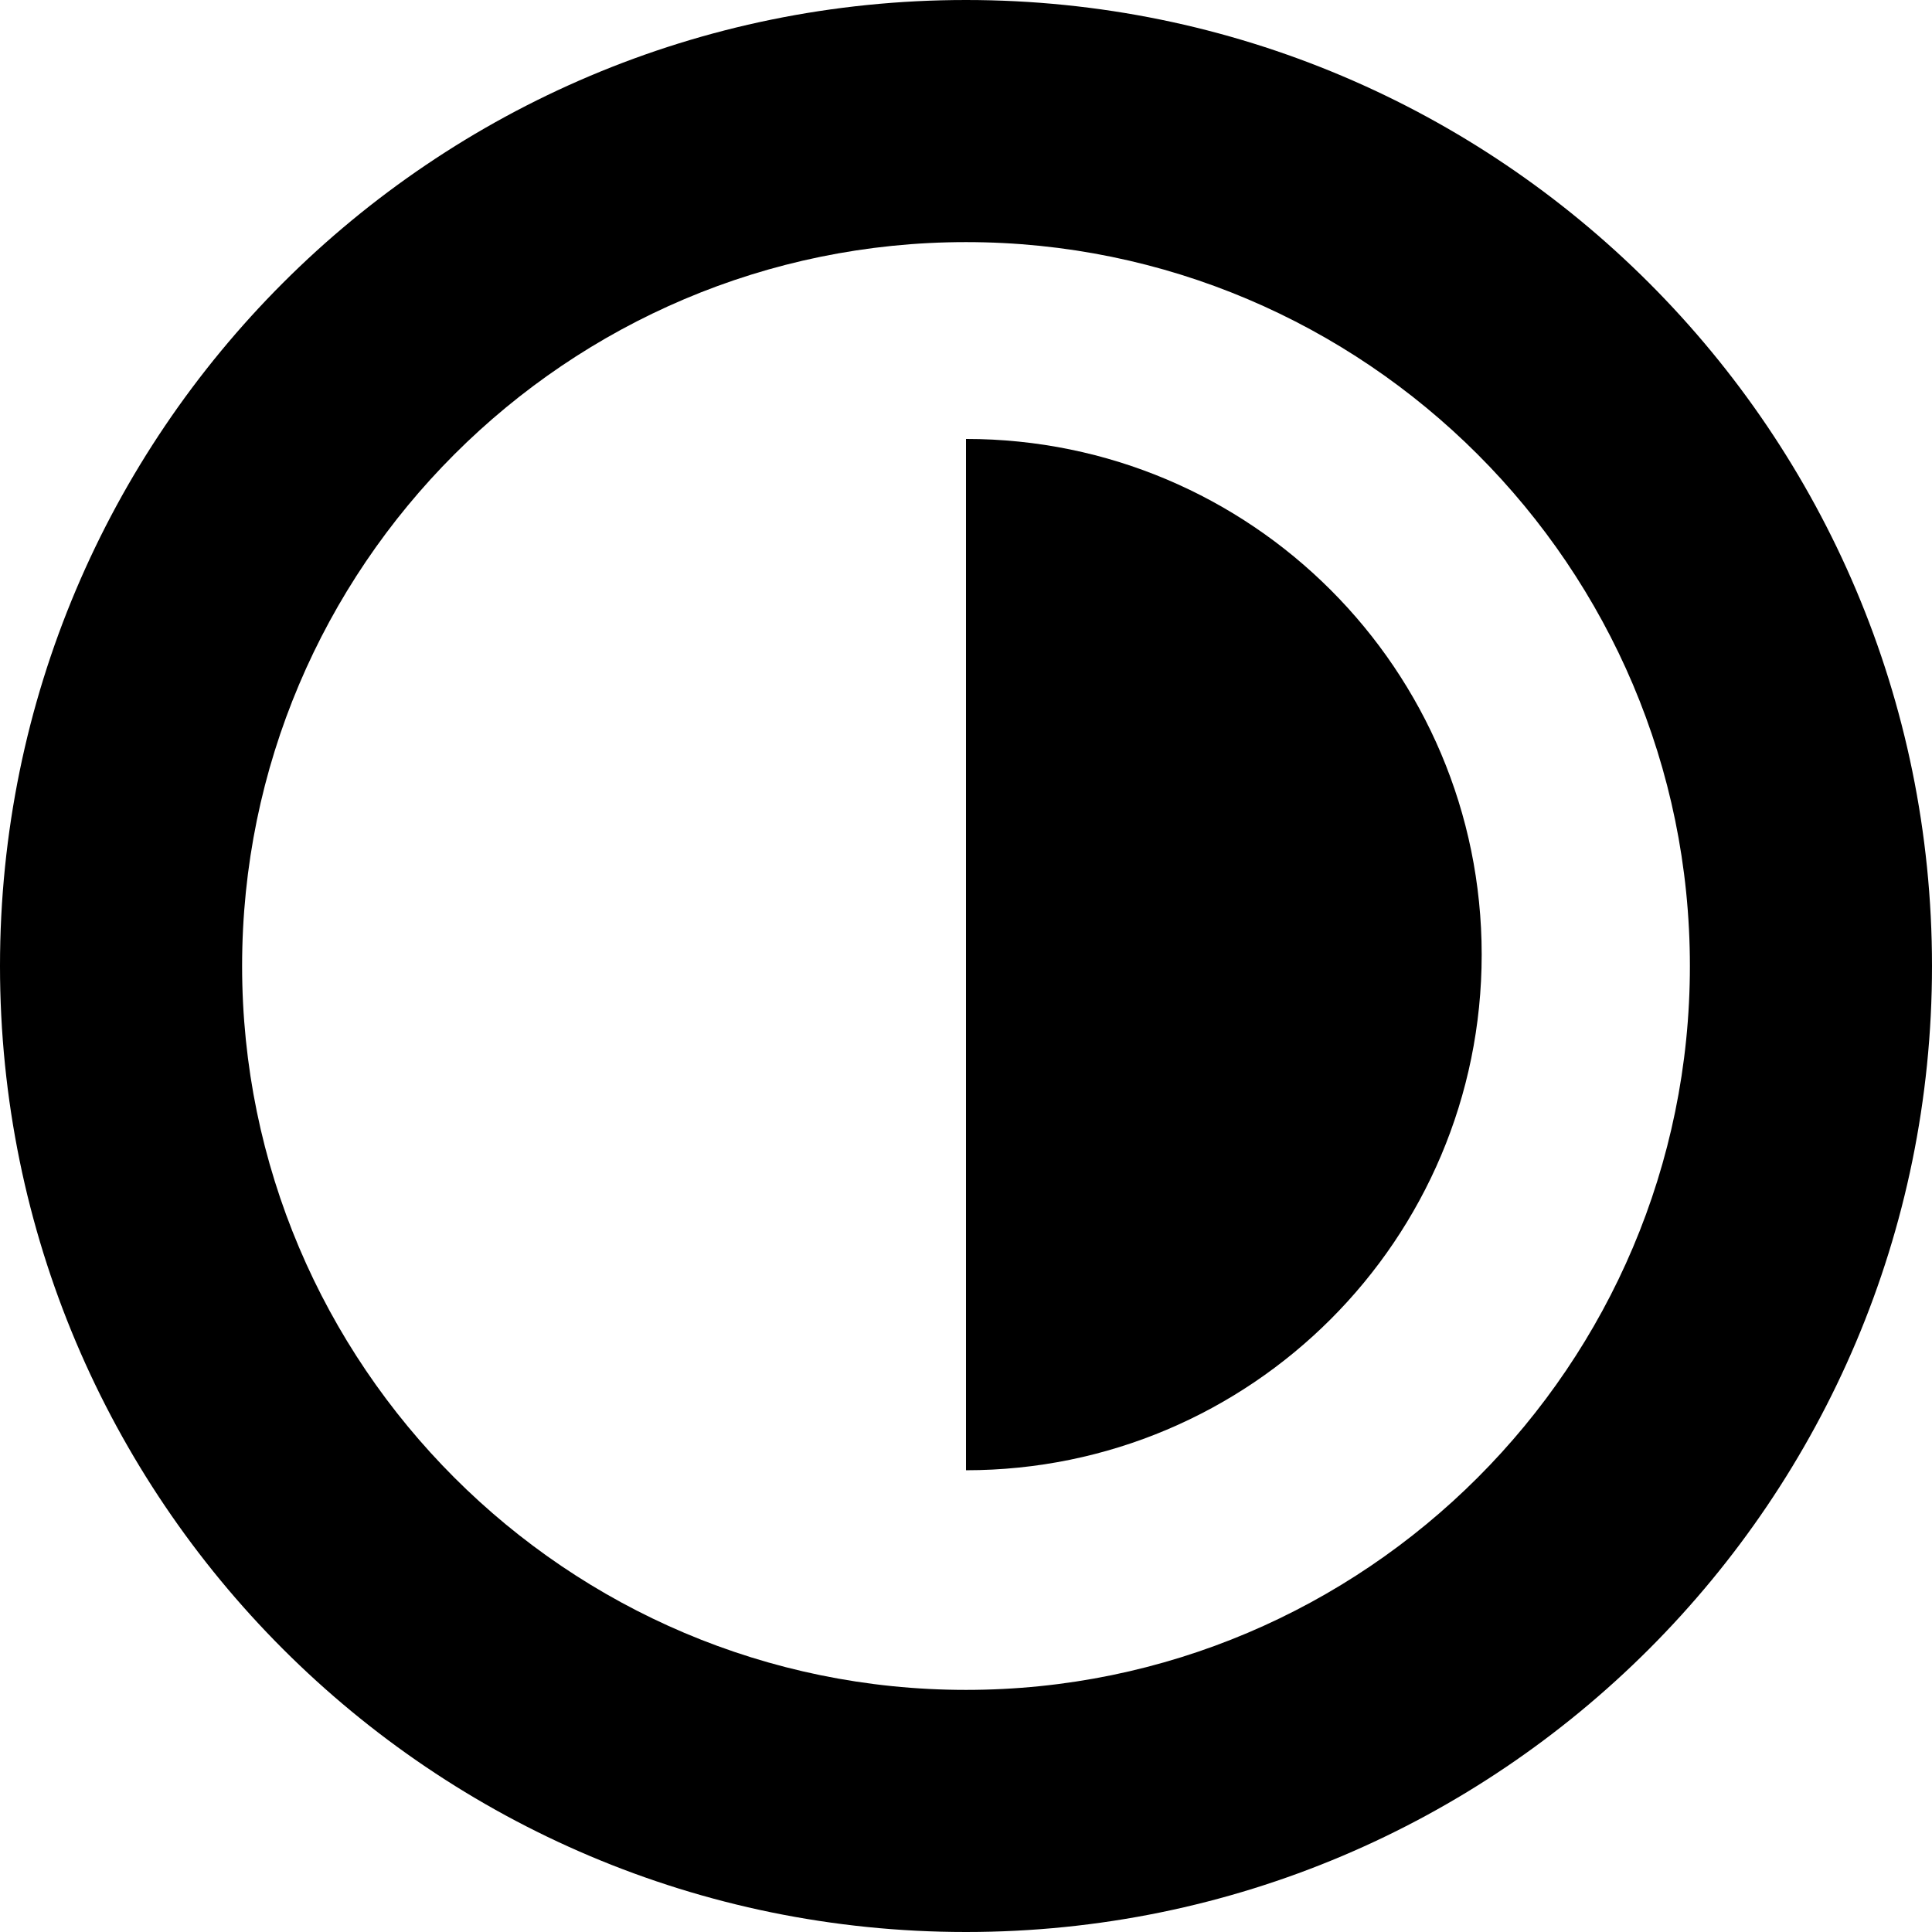
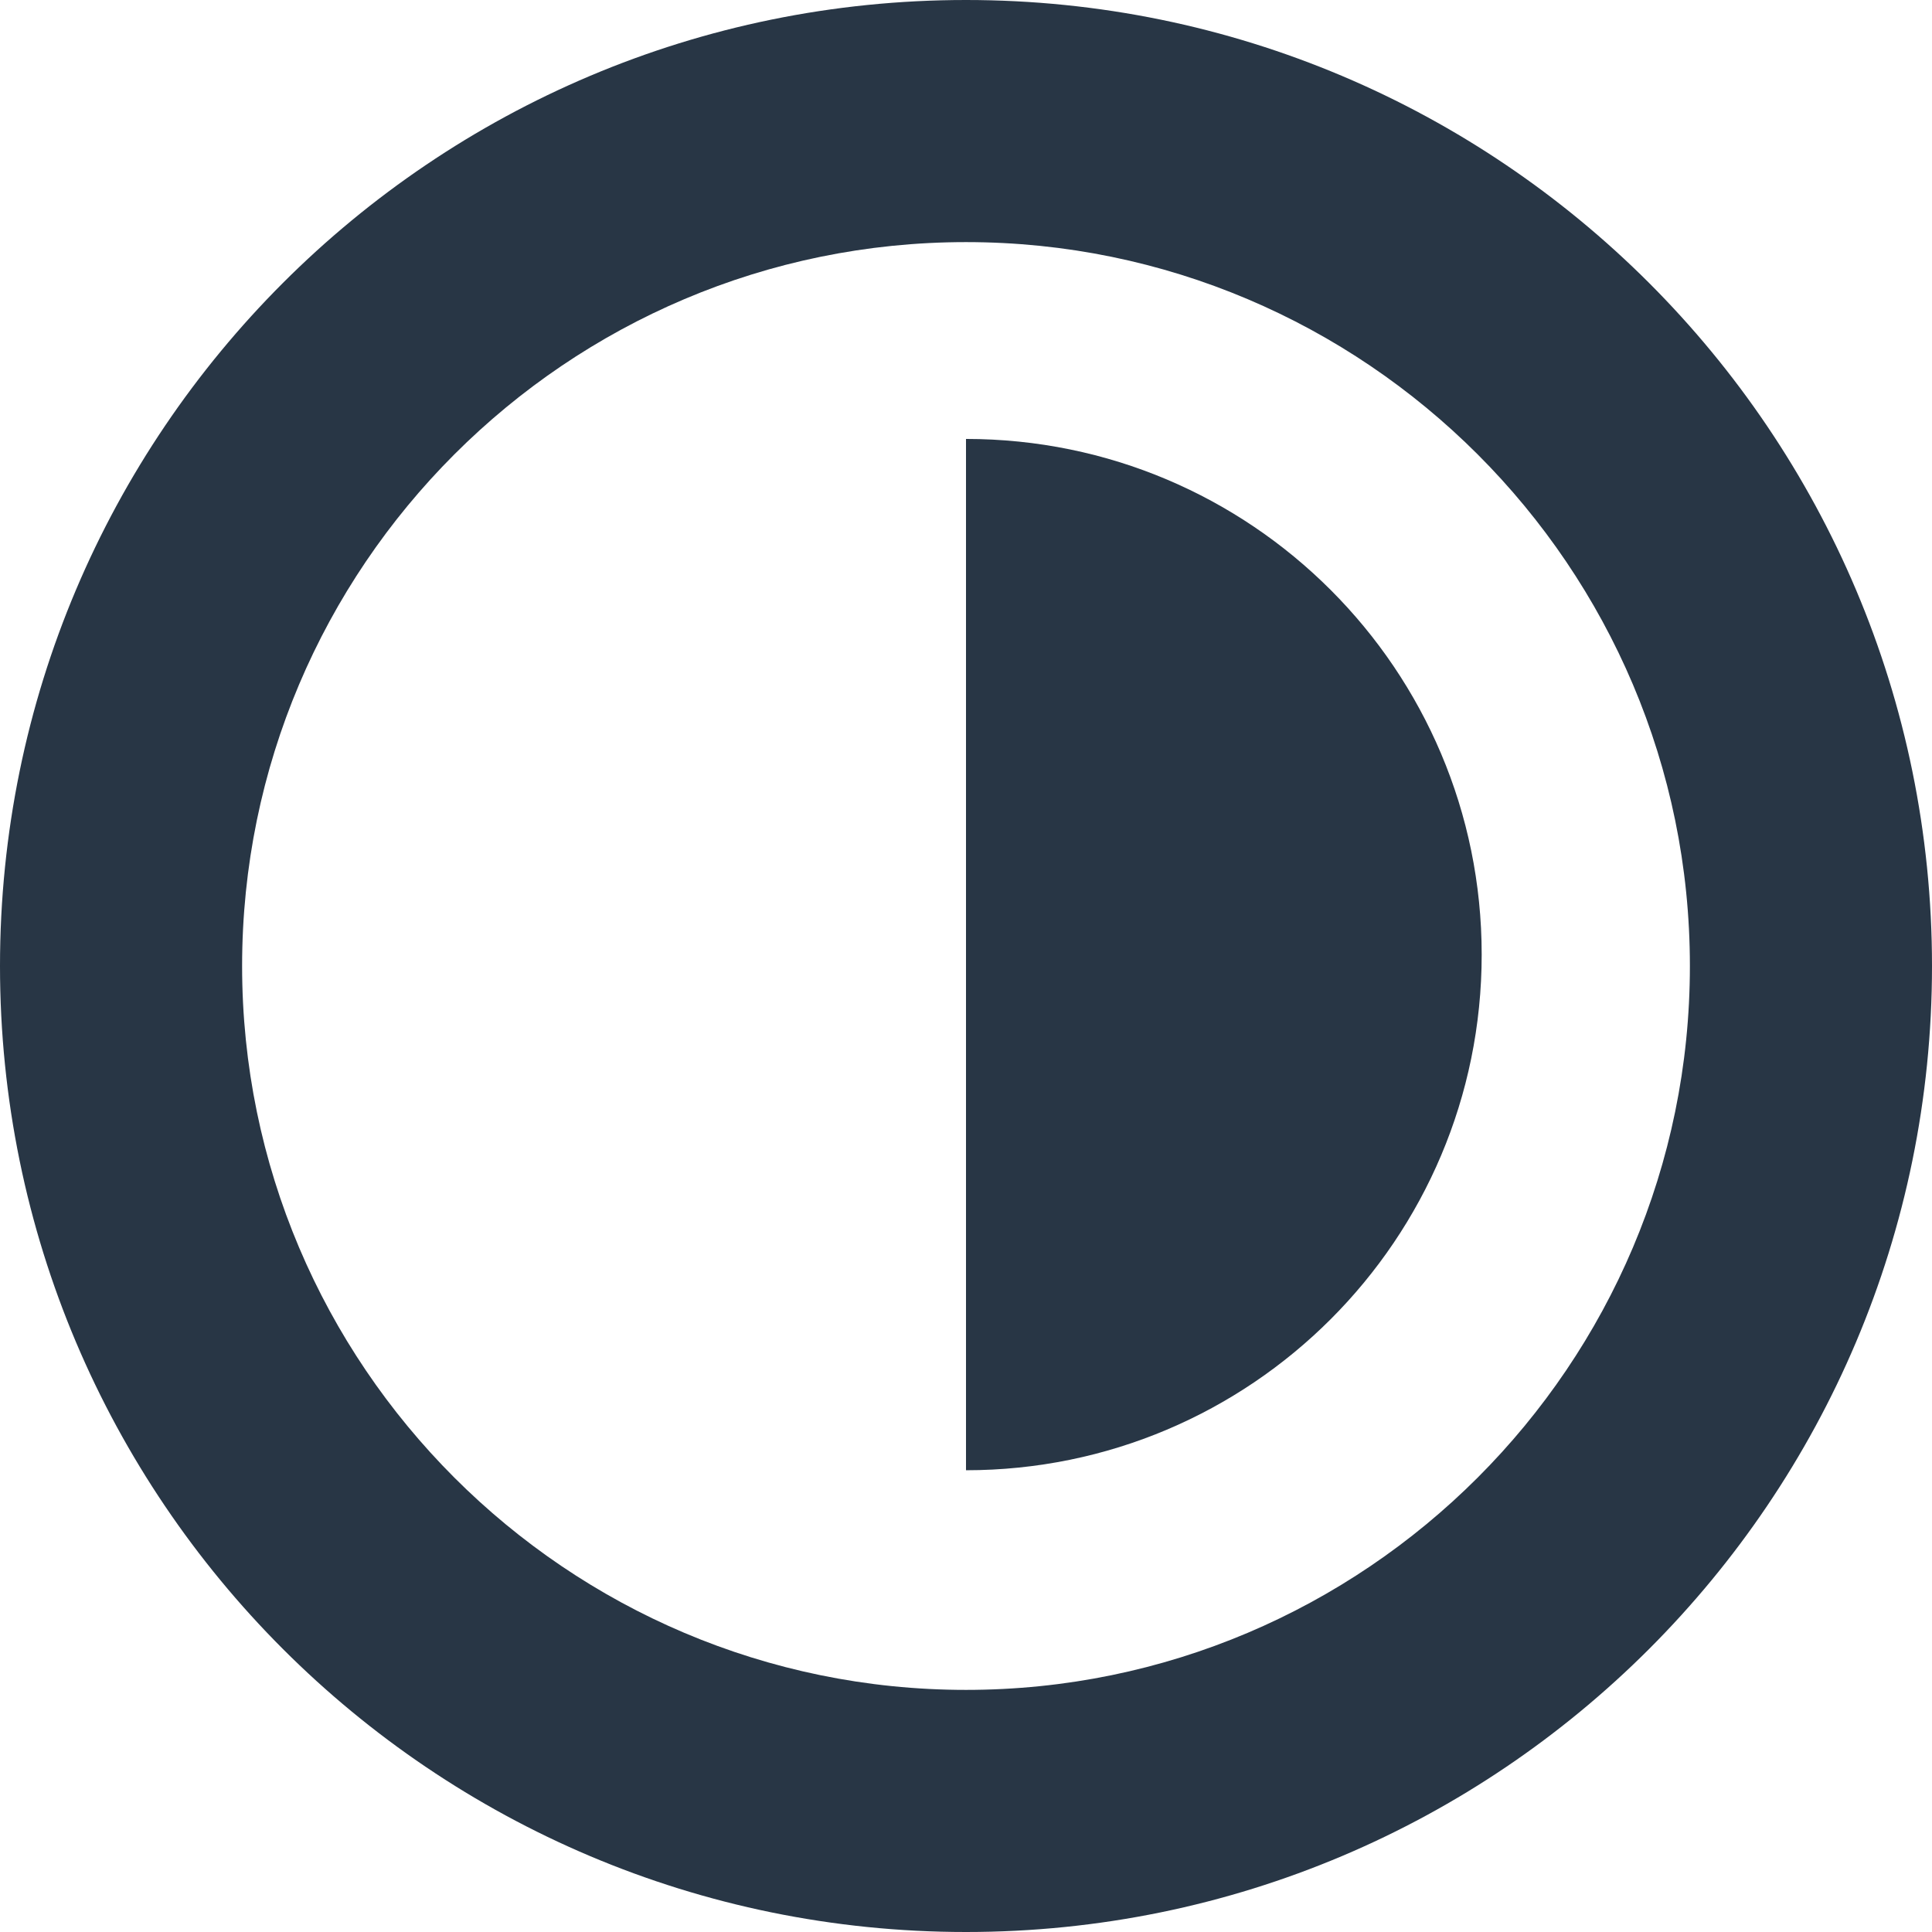
<svg xmlns="http://www.w3.org/2000/svg" version="1.0" id="Layer_1" x="0px" y="0px" width="31.92px" height="31.92px" viewBox="-35.422 -7.96 31.92 31.92" enable-background="new -35.422 -7.96 31.92 31.92" xml:space="preserve">
-   <path fill="#000000" d="M-19.462-3.96c6.595,0,11.96,5.365,11.96,11.96s-5.365,11.96-11.96,11.96S-31.422,14.595-31.422,8 S-26.057-3.96-19.462-3.96 M-19.462-7.96c-8.814,0-15.96,7.145-15.96,15.96c0,8.813,7.146,15.96,15.96,15.96S-3.502,16.813-3.502,8 C-3.502-0.815-10.648-7.96-19.462-7.96L-19.462-7.96z" />
-   <path fill="#000000" d="M-19.462,16.331c4.706,0,8.52-3.813,8.52-8.52c0-4.705-3.813-8.519-8.52-8.519" />
+   <path fill="#283645" d="M-19.462-3.96c6.595,0,11.96,5.365,11.96,11.96s-5.365,11.96-11.96,11.96S-31.422,14.595-31.422,8 S-26.057-3.96-19.462-3.96 M-19.462-7.96c-8.814,0-15.96,7.145-15.96,15.96c0,8.813,7.146,15.96,15.96,15.96S-3.502,16.813-3.502,8 C-3.502-0.815-10.648-7.96-19.462-7.96L-19.462-7.96z" />
+   <path fill="#283645" d="M-19.462,16.331c4.706,0,8.52-3.813,8.52-8.52c0-4.705-3.813-8.519-8.52-8.519" />
</svg>
